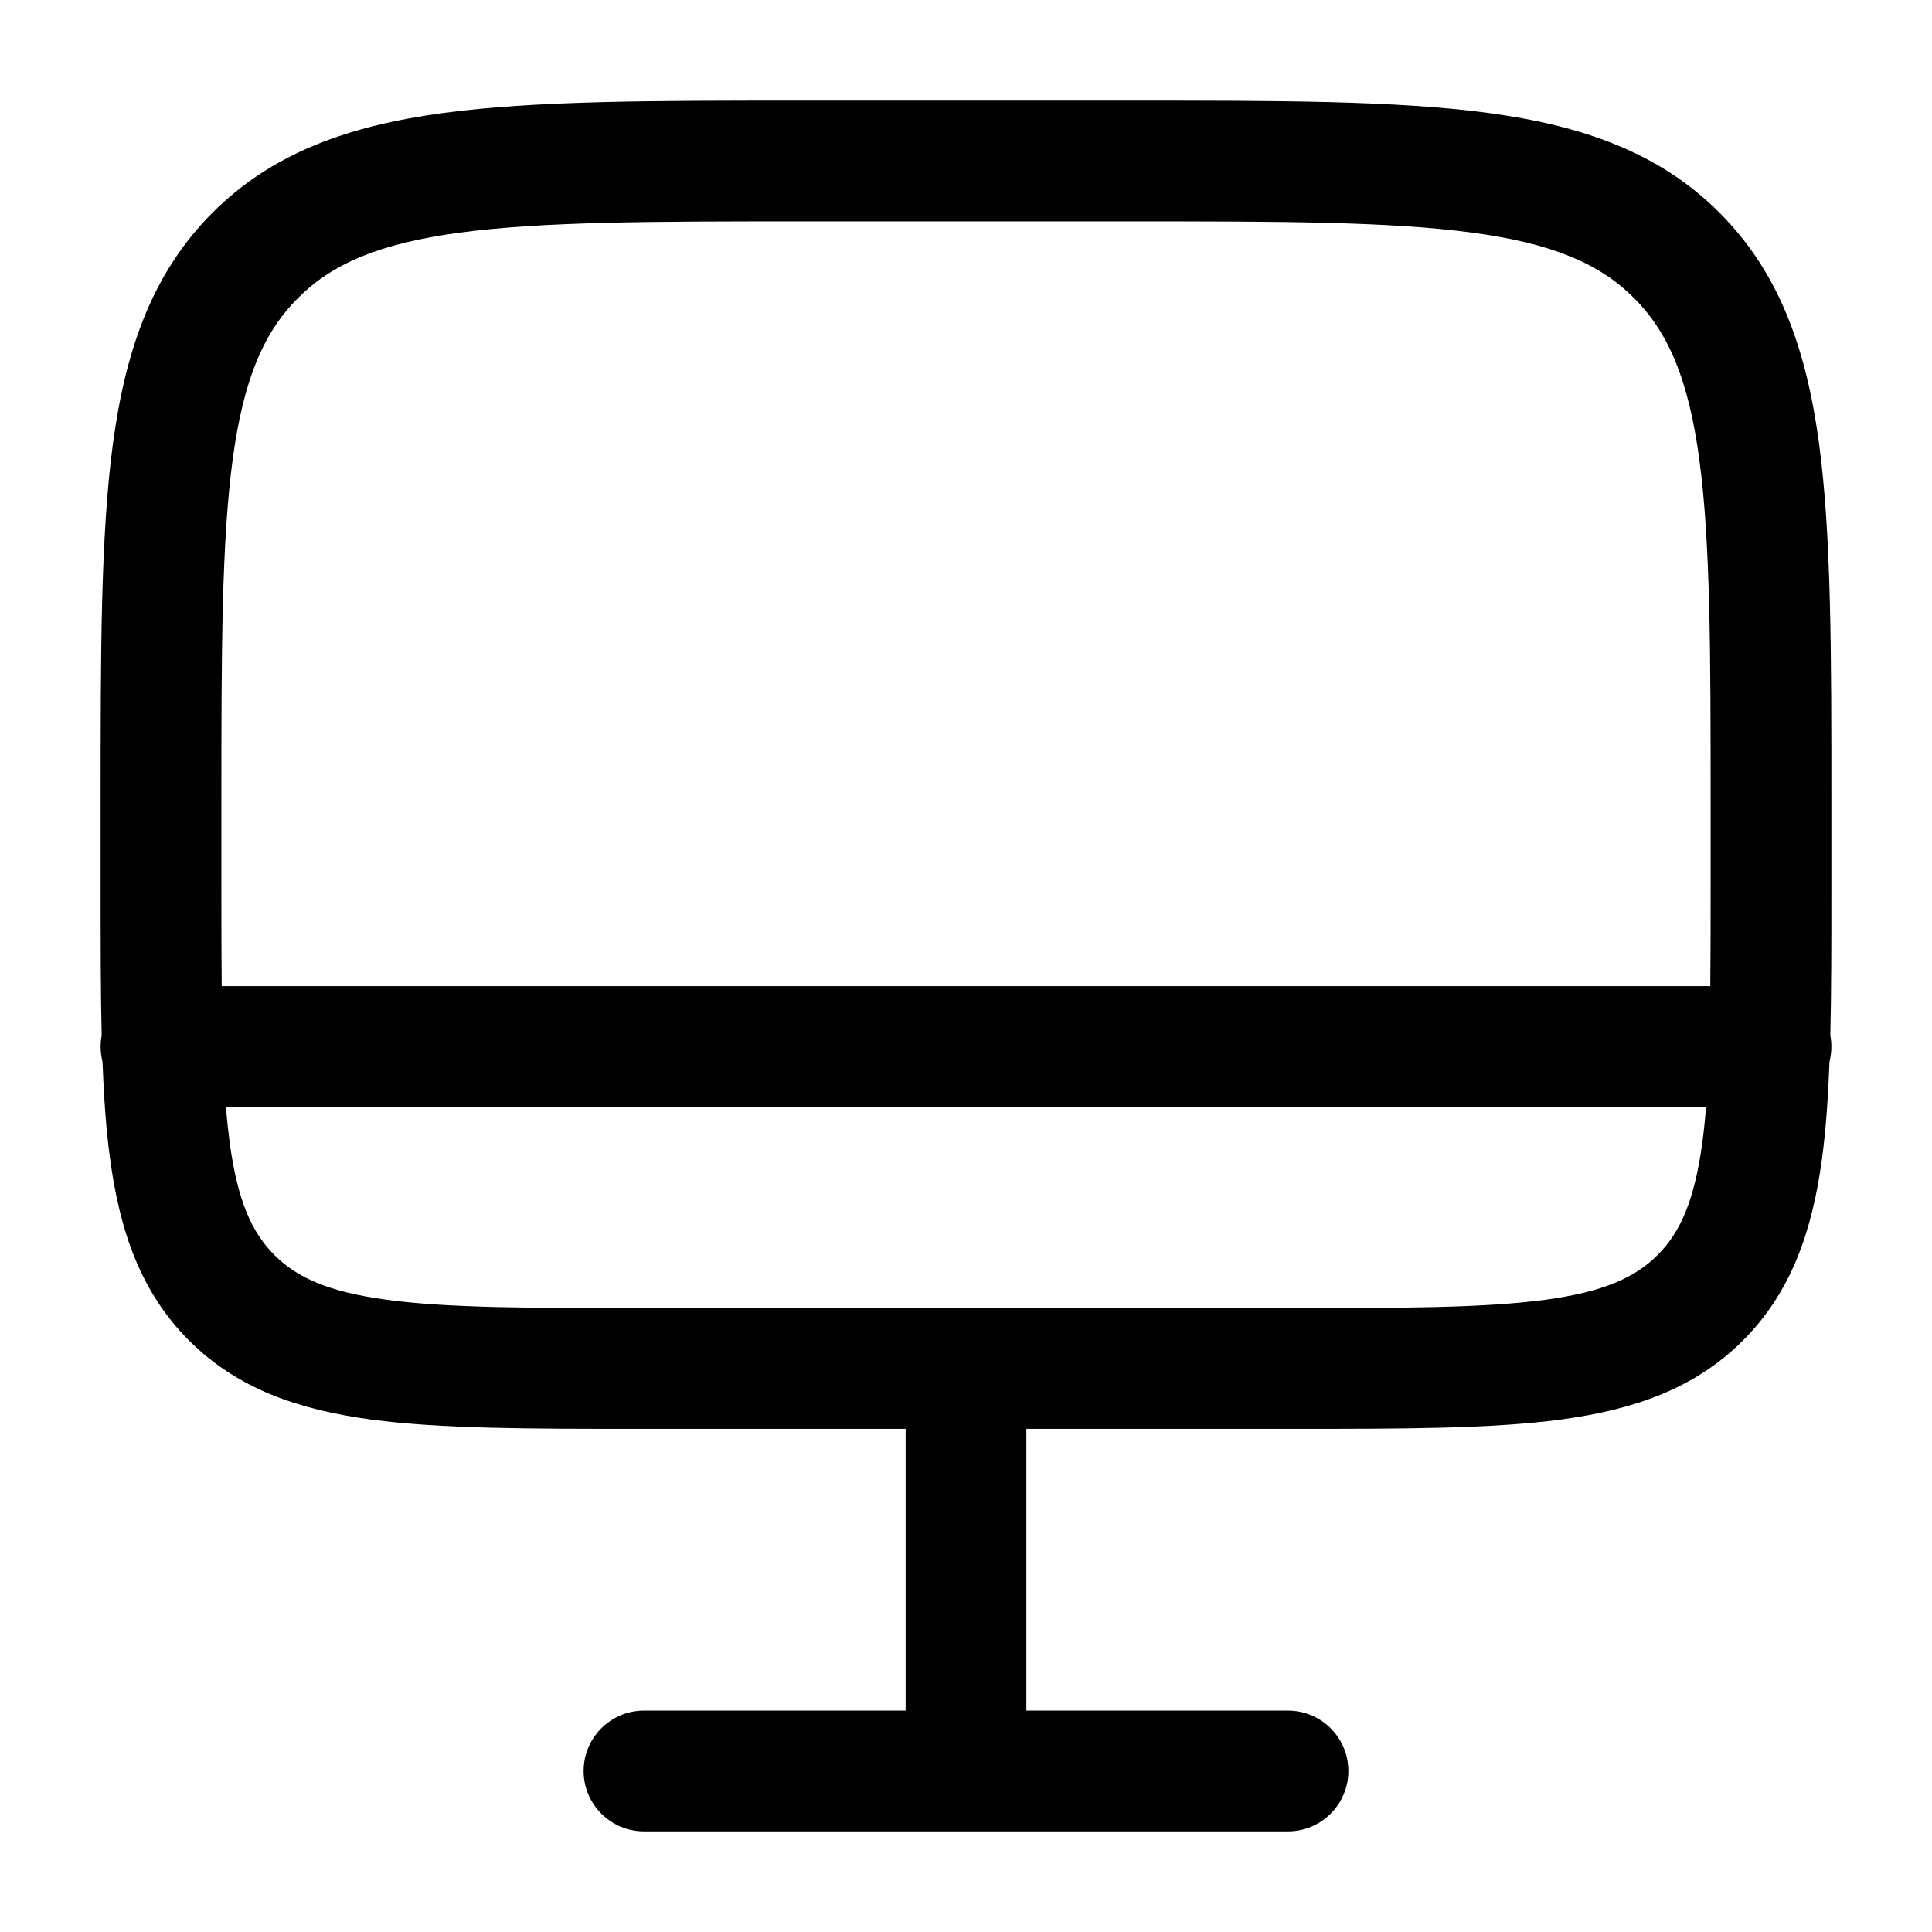
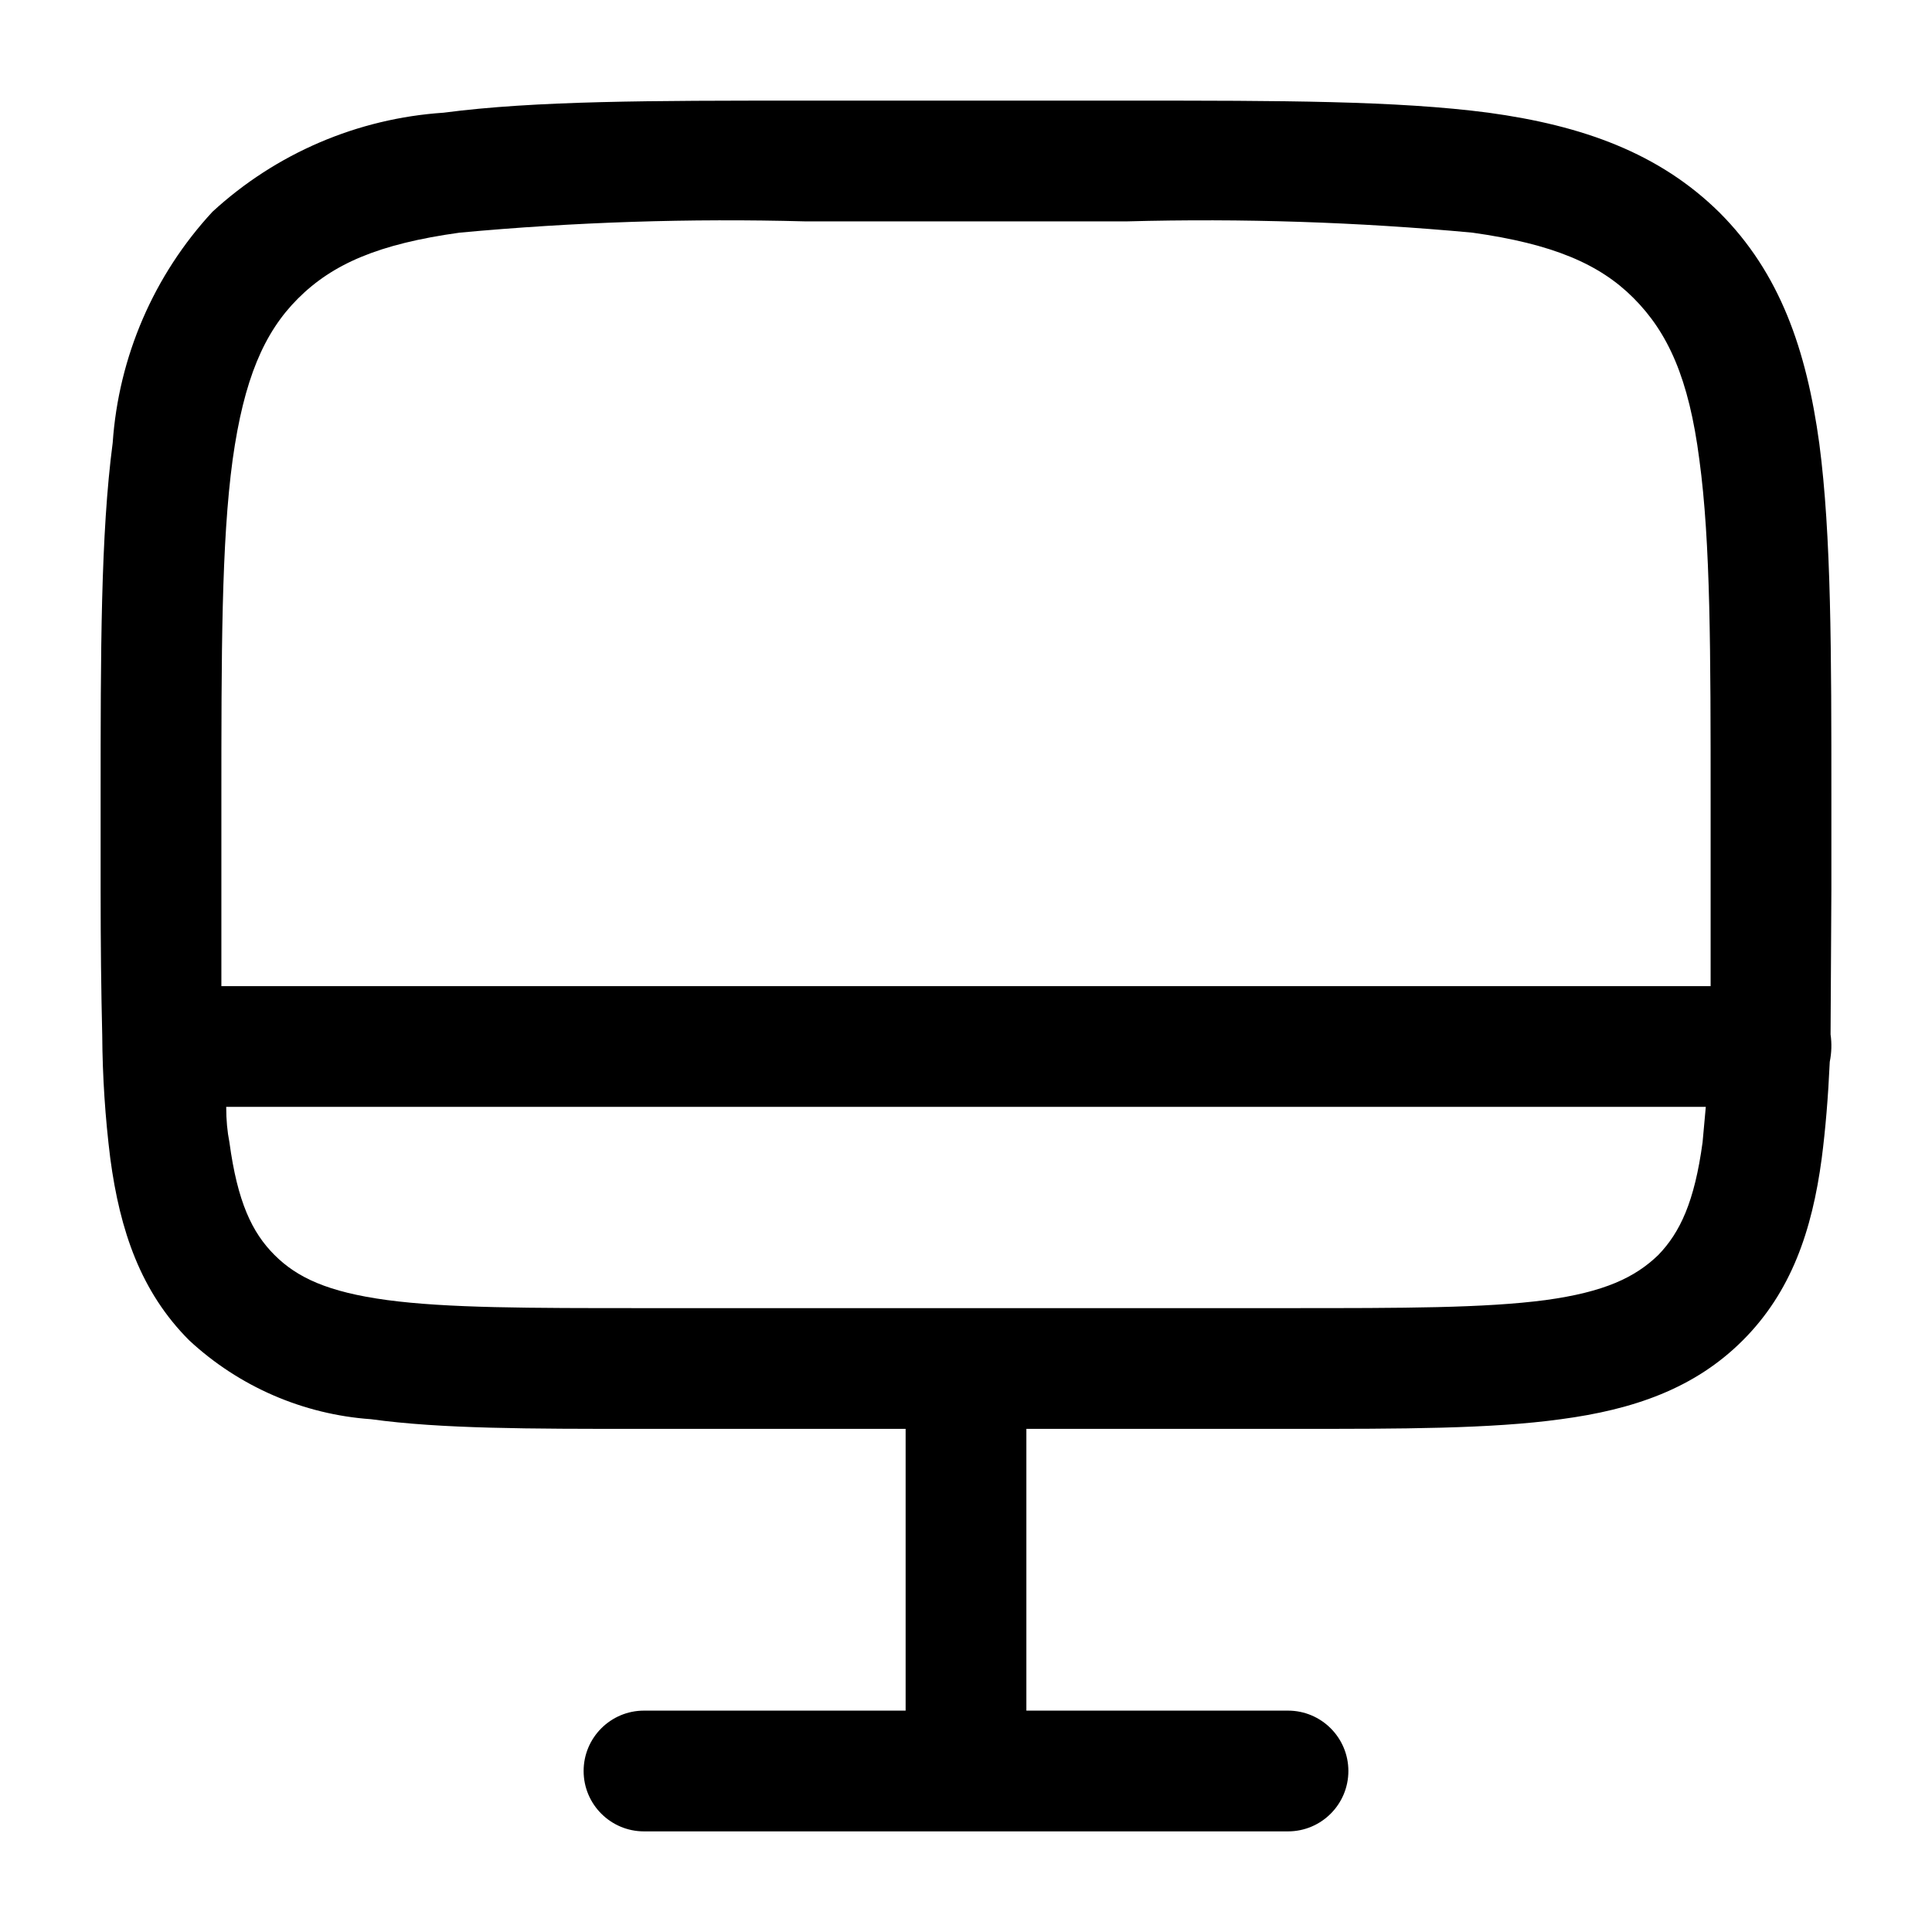
- <svg xmlns="http://www.w3.org/2000/svg" width="24" height="24" viewBox="0 0 24 24" fill="none">
-   <path fill-rule="evenodd" clip-rule="evenodd" d="M9.944 1.25H14.056C15.894 1.25 17.35 1.25 18.489 1.403C19.661 1.561 20.61 1.893 21.359 2.641C22.107 3.39 22.439 4.339 22.597 5.511C22.75 6.65 22.75 8.106 22.75 9.944V11.055C22.75 11.717 22.75 12.318 22.737 12.859C22.745 12.905 22.75 12.952 22.75 13C22.75 13.064 22.742 13.126 22.727 13.186C22.71 13.63 22.682 14.031 22.634 14.392C22.512 15.292 22.254 16.05 21.652 16.652C21.05 17.254 20.292 17.512 19.392 17.634C18.525 17.75 17.422 17.75 16.055 17.75H12.75V21.25H16C16.414 21.25 16.75 21.586 16.75 22C16.75 22.414 16.414 22.75 16 22.75H8C7.586 22.75 7.25 22.414 7.25 22C7.25 21.586 7.586 21.25 8 21.25H11.25V17.75H7.945C6.578 17.75 5.475 17.75 4.608 17.634C3.708 17.512 2.95 17.254 2.348 16.652C1.746 16.05 1.488 15.292 1.367 14.392C1.318 14.031 1.29 13.63 1.273 13.186C1.258 13.126 1.25 13.064 1.25 13C1.25 12.952 1.255 12.905 1.263 12.859C1.25 12.318 1.25 11.717 1.25 11.055L1.25 9.944C1.25 8.106 1.25 6.65 1.403 5.511C1.561 4.339 1.893 3.39 2.641 2.641C3.39 1.893 4.339 1.561 5.511 1.403C6.65 1.25 8.106 1.25 9.944 1.25ZM2.807 13.75C2.819 13.906 2.835 14.053 2.853 14.192C2.952 14.926 3.132 15.314 3.409 15.591C3.686 15.868 4.074 16.048 4.808 16.147C5.563 16.248 6.565 16.25 8 16.25H16C17.435 16.25 18.436 16.248 19.192 16.147C19.926 16.048 20.314 15.868 20.591 15.591C20.868 15.314 21.048 14.926 21.147 14.192C21.166 14.053 21.181 13.906 21.193 13.75H2.807ZM21.246 12.25H2.754C2.75 11.874 2.75 11.459 2.75 11V10C2.75 8.093 2.752 6.739 2.89 5.711C3.025 4.705 3.279 4.125 3.702 3.702C4.125 3.279 4.705 3.025 5.711 2.89C6.739 2.752 8.093 2.75 10 2.75H14C15.907 2.75 17.262 2.752 18.289 2.89C19.295 3.025 19.875 3.279 20.298 3.702C20.721 4.125 20.975 4.705 21.11 5.711C21.248 6.739 21.25 8.093 21.25 10V11C21.25 11.459 21.25 11.874 21.246 12.25Z" fill="currentColor" />
+ <svg xmlns="http://www.w3.org/2000/svg" width="24" height="24" fill="none" viewBox="0 0 24 24">
+   <path fill="currentColor" fill-rule="evenodd" d="M9.94 1.25h4.12c1.83 0 3.29 0 4.43.15 1.17.16 2.12.5 2.87 1.24.75.75 1.08 1.7 1.24 2.87.15 1.14.15 2.6.15 4.43v1.11l-.01 1.8a1 1 0 0 1-.01.34q-.03.66-.1 1.2c-.12.9-.38 1.66-.98 2.26s-1.36.86-2.26.98c-.87.12-1.97.12-3.34.12h-3.3v3.5H16a.75.75 0 0 1 0 1.5H8a.75.75 0 0 1 0-1.5h3.25v-3.5h-3.3c-1.37 0-2.47 0-3.34-.12a3.7 3.7 0 0 1-2.26-.98c-.6-.6-.86-1.36-.98-2.26a13 13 0 0 1-.1-1.53q-.02-.81-.02-1.8V9.93c0-1.83 0-3.29.15-4.43a4.7 4.7 0 0 1 1.24-2.87A4.7 4.7 0 0 1 5.51 1.4c1.14-.15 2.6-.15 4.43-.15m-7.13 12.5q0 .24.04.44c.1.74.28 1.12.56 1.4s.66.46 1.4.56c.75.1 1.75.1 3.19.1h8c1.44 0 2.44 0 3.2-.1.73-.1 1.11-.28 1.4-.56.27-.28.45-.66.55-1.4l.04-.44zm18.44-1.5H2.75V10c0-1.9 0-3.26.14-4.29.14-1 .39-1.58.81-2 .43-.43 1-.68 2.01-.82A36 36 0 0 1 10 2.75h4a36 36 0 0 1 4.29.14c1 .14 1.58.39 2 .81.43.43.69 1 .82 2.01.14 1.03.14 2.38.14 4.29z" clip-rule="evenodd" />
</svg>
